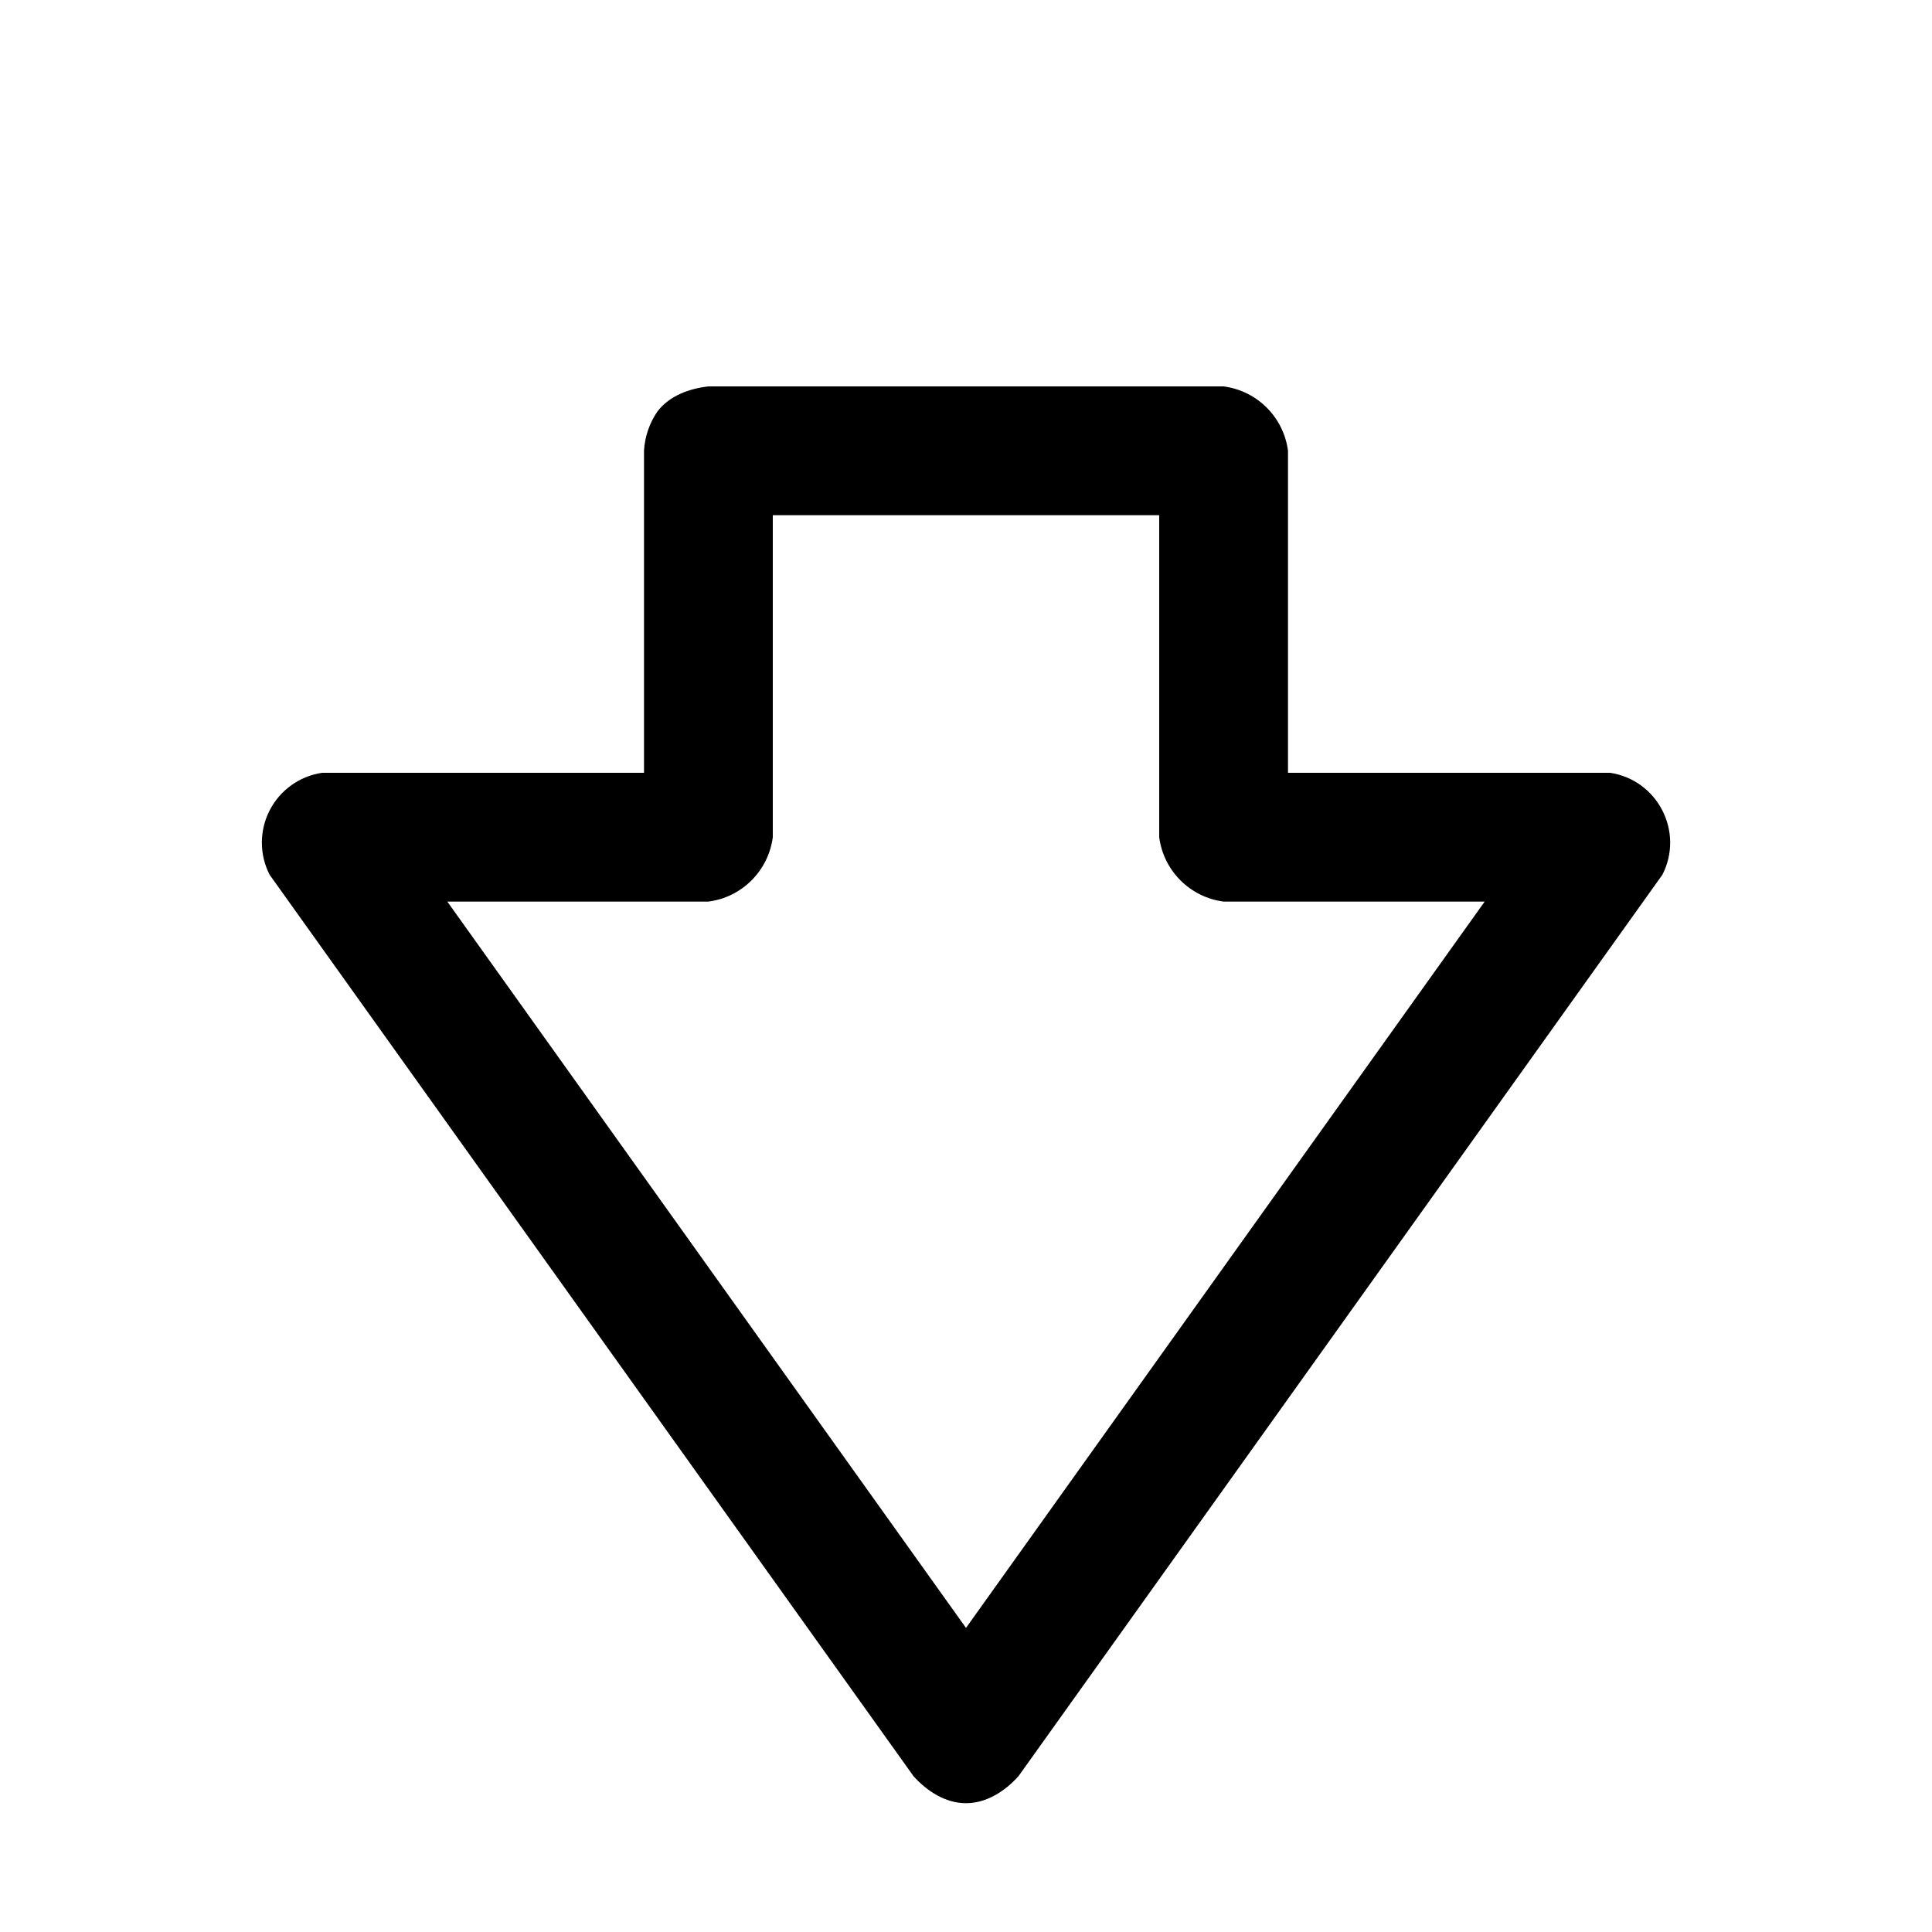
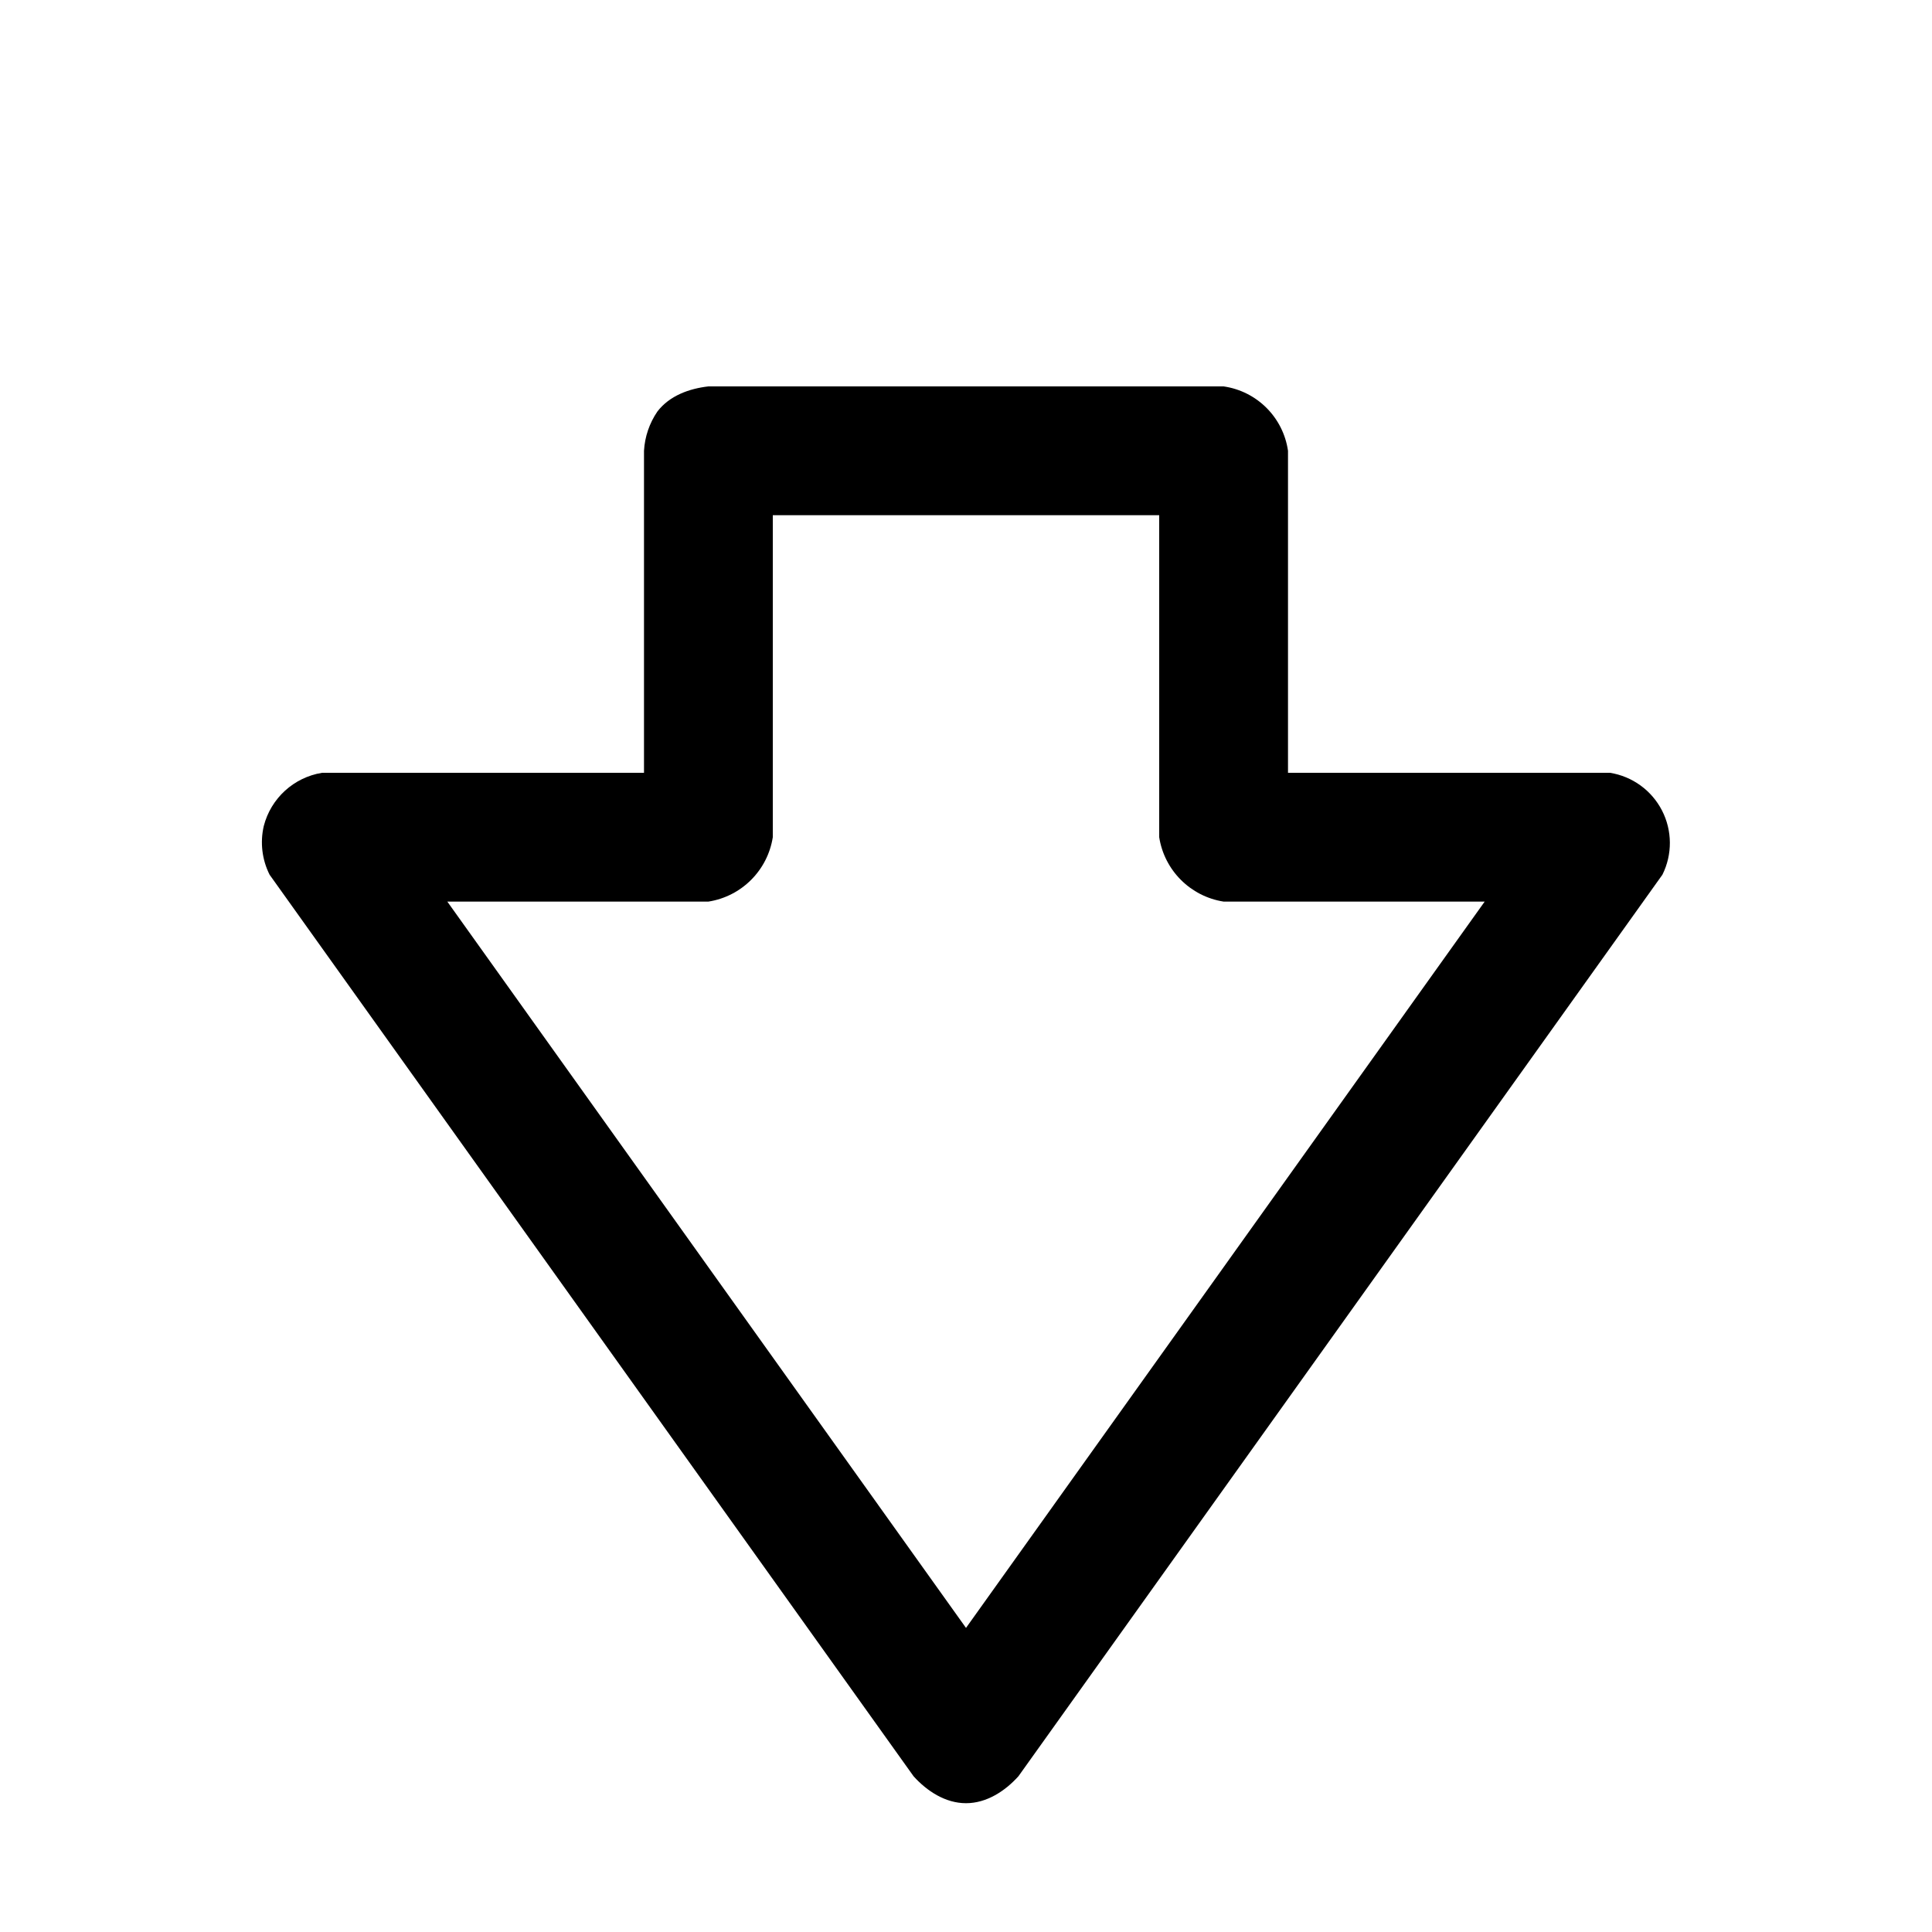
<svg xmlns="http://www.w3.org/2000/svg" width="15" height="15" fill="currentColor" viewBox="0 0 15 15">
-   <path d="M10 6h2.5c.37.055.577.458.407.791l-5 7c-.104.115-.247.209-.407.209s-.303-.094-.407-.209l-5-7A.548.548 0 0 1 2.5 6H5V3.5a.6.6 0 0 1 .104-.305c.094-.123.247-.178.396-.195h4a.58.58 0 0 1 .5.5ZM6 4v2.5a.58.58 0 0 1-.5.5H3.473L7.5 12.639 11.527 7H9.5a.58.58 0 0 1-.5-.5V4Z" />
+   <path d="M10 6h2.5a.552.552 0 0 1 .407.791l-5 7c-.104.115-.247.209-.407.209s-.303-.094-.407-.209l-5-7a.56.56 0 0 1-.045-.378A.56.56 0 0 1 2.5 6H5V3.5a.6.6 0 0 1 .104-.305c.094-.123.247-.178.396-.195h4a.59.59 0 0 1 .5.5ZM6 4v2.5a.6.6 0 0 1-.5.5H3.473L7.5 12.639 11.527 7H9.5a.6.6 0 0 1-.5-.5V4Z" />
</svg>
